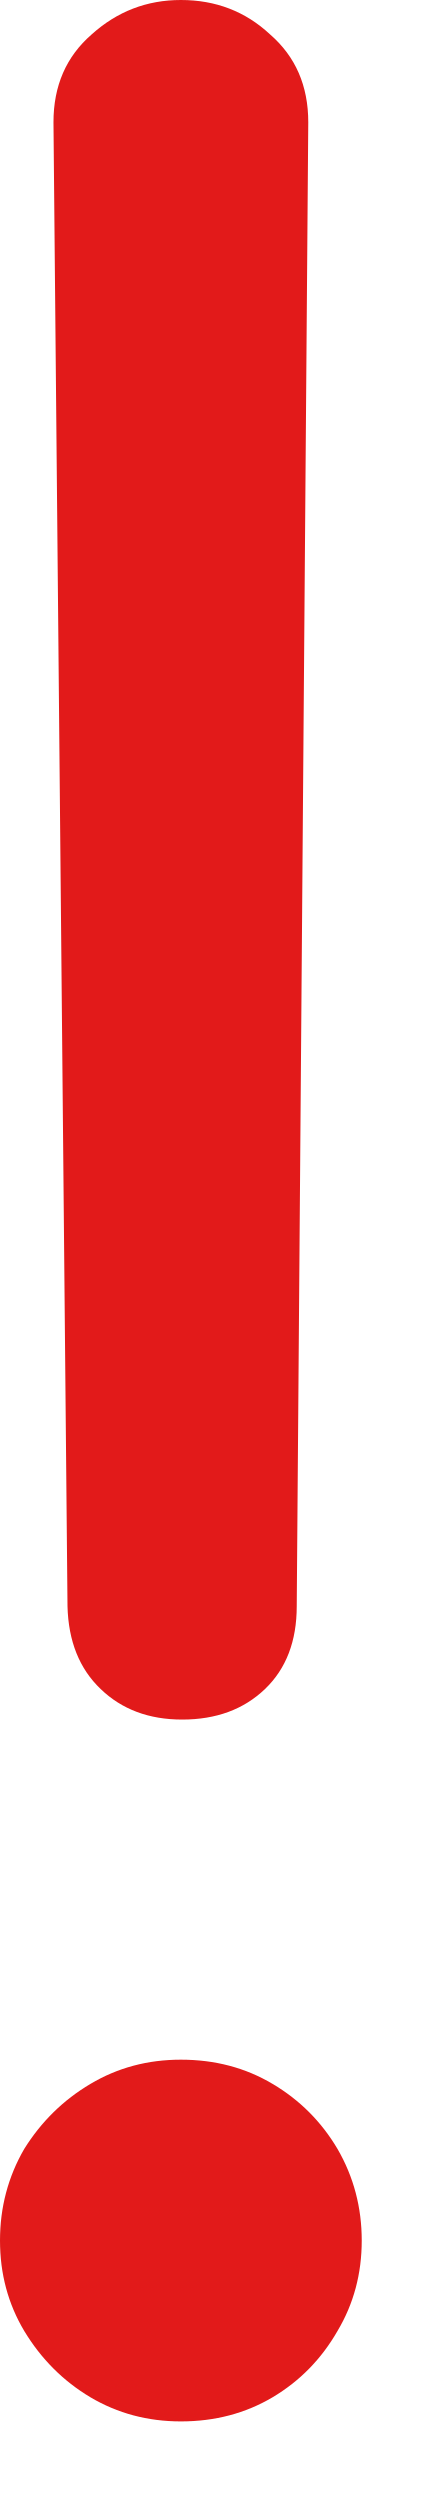
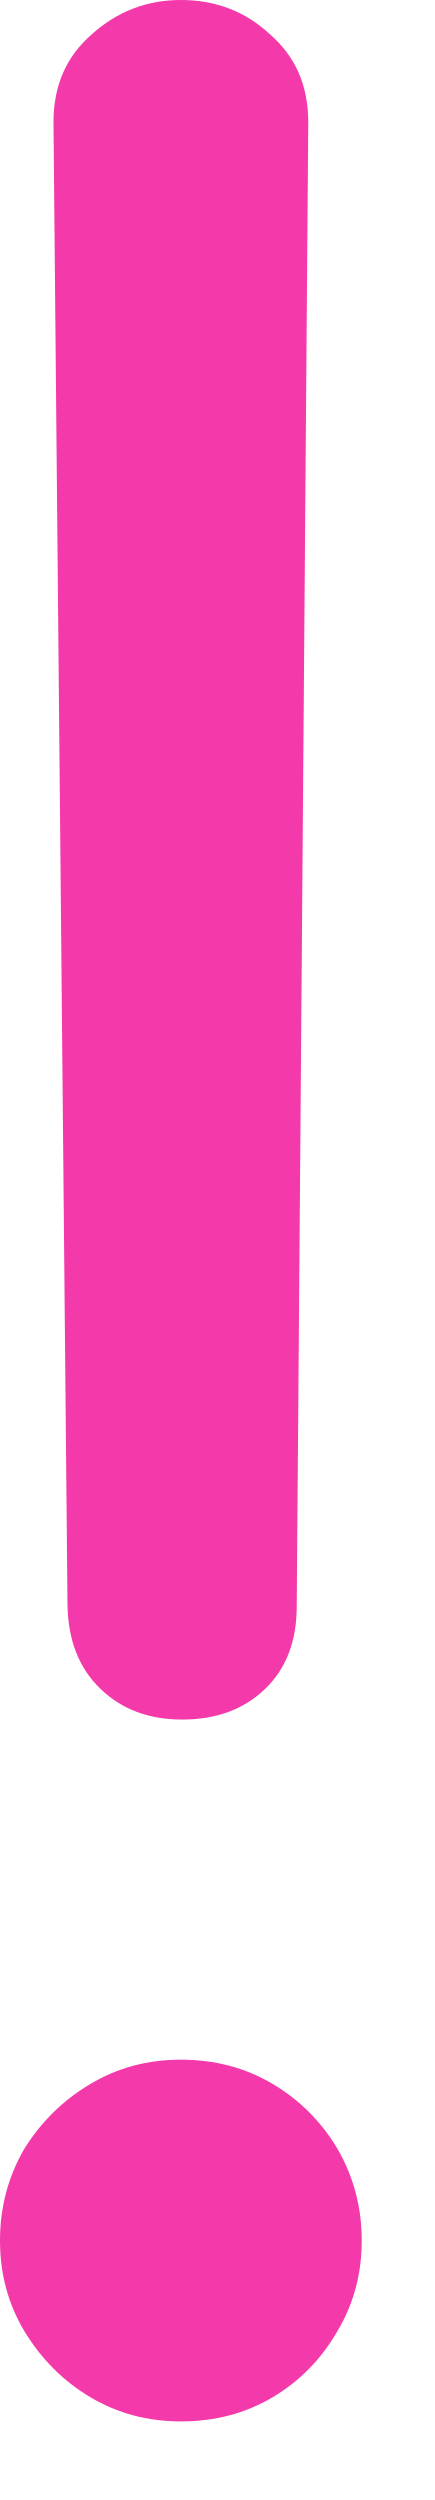
<svg xmlns="http://www.w3.org/2000/svg" width="4" height="23" viewBox="0 0 4 23" fill="none">
-   <path d="M1.676 15.82C1.371 15.82 1.121 15.727 0.926 15.539C0.73 15.352 0.629 15.098 0.621 14.777L0.492 1.125C0.492 0.789 0.609 0.52 0.844 0.316C1.078 0.105 1.352 0 1.664 0C1.984 0 2.258 0.105 2.484 0.316C2.719 0.52 2.836 0.789 2.836 1.125L2.73 14.777C2.73 15.098 2.633 15.352 2.438 15.539C2.242 15.727 1.988 15.82 1.676 15.82ZM1.664 22.277C1.359 22.277 1.082 22.203 0.832 22.055C0.582 21.906 0.379 21.703 0.223 21.445C0.074 21.195 0 20.918 0 20.613C0 20.309 0.074 20.027 0.223 19.77C0.379 19.52 0.582 19.32 0.832 19.172C1.082 19.023 1.359 18.949 1.664 18.949C1.977 18.949 2.258 19.023 2.508 19.172C2.758 19.32 2.957 19.52 3.105 19.77C3.254 20.027 3.328 20.309 3.328 20.613C3.328 20.918 3.254 21.195 3.105 21.445C2.957 21.703 2.758 21.906 2.508 22.055C2.258 22.203 1.977 22.277 1.664 22.277Z" fill="#E21A1A" />
+   <path d="M1.676 15.82C1.371 15.82 1.121 15.727 0.926 15.539C0.73 15.352 0.629 15.098 0.621 14.777L0.492 1.125C0.492 0.789 0.609 0.52 0.844 0.316C1.078 0.105 1.352 0 1.664 0C1.984 0 2.258 0.105 2.484 0.316C2.719 0.52 2.836 0.789 2.836 1.125L2.73 14.777C2.73 15.098 2.633 15.352 2.438 15.539C2.242 15.727 1.988 15.82 1.676 15.82ZM1.664 22.277C1.359 22.277 1.082 22.203 0.832 22.055C0.582 21.906 0.379 21.703 0.223 21.445C0.074 21.195 0 20.918 0 20.613C0 20.309 0.074 20.027 0.223 19.77C0.379 19.52 0.582 19.32 0.832 19.172C1.082 19.023 1.359 18.949 1.664 18.949C1.977 18.949 2.258 19.023 2.508 19.172C2.758 19.32 2.957 19.52 3.105 19.77C3.254 20.027 3.328 20.309 3.328 20.613C3.328 20.918 3.254 21.195 3.105 21.445C2.957 21.703 2.758 21.906 2.508 22.055C2.258 22.203 1.977 22.277 1.664 22.277Z" fill="#F439AA" />
</svg>
